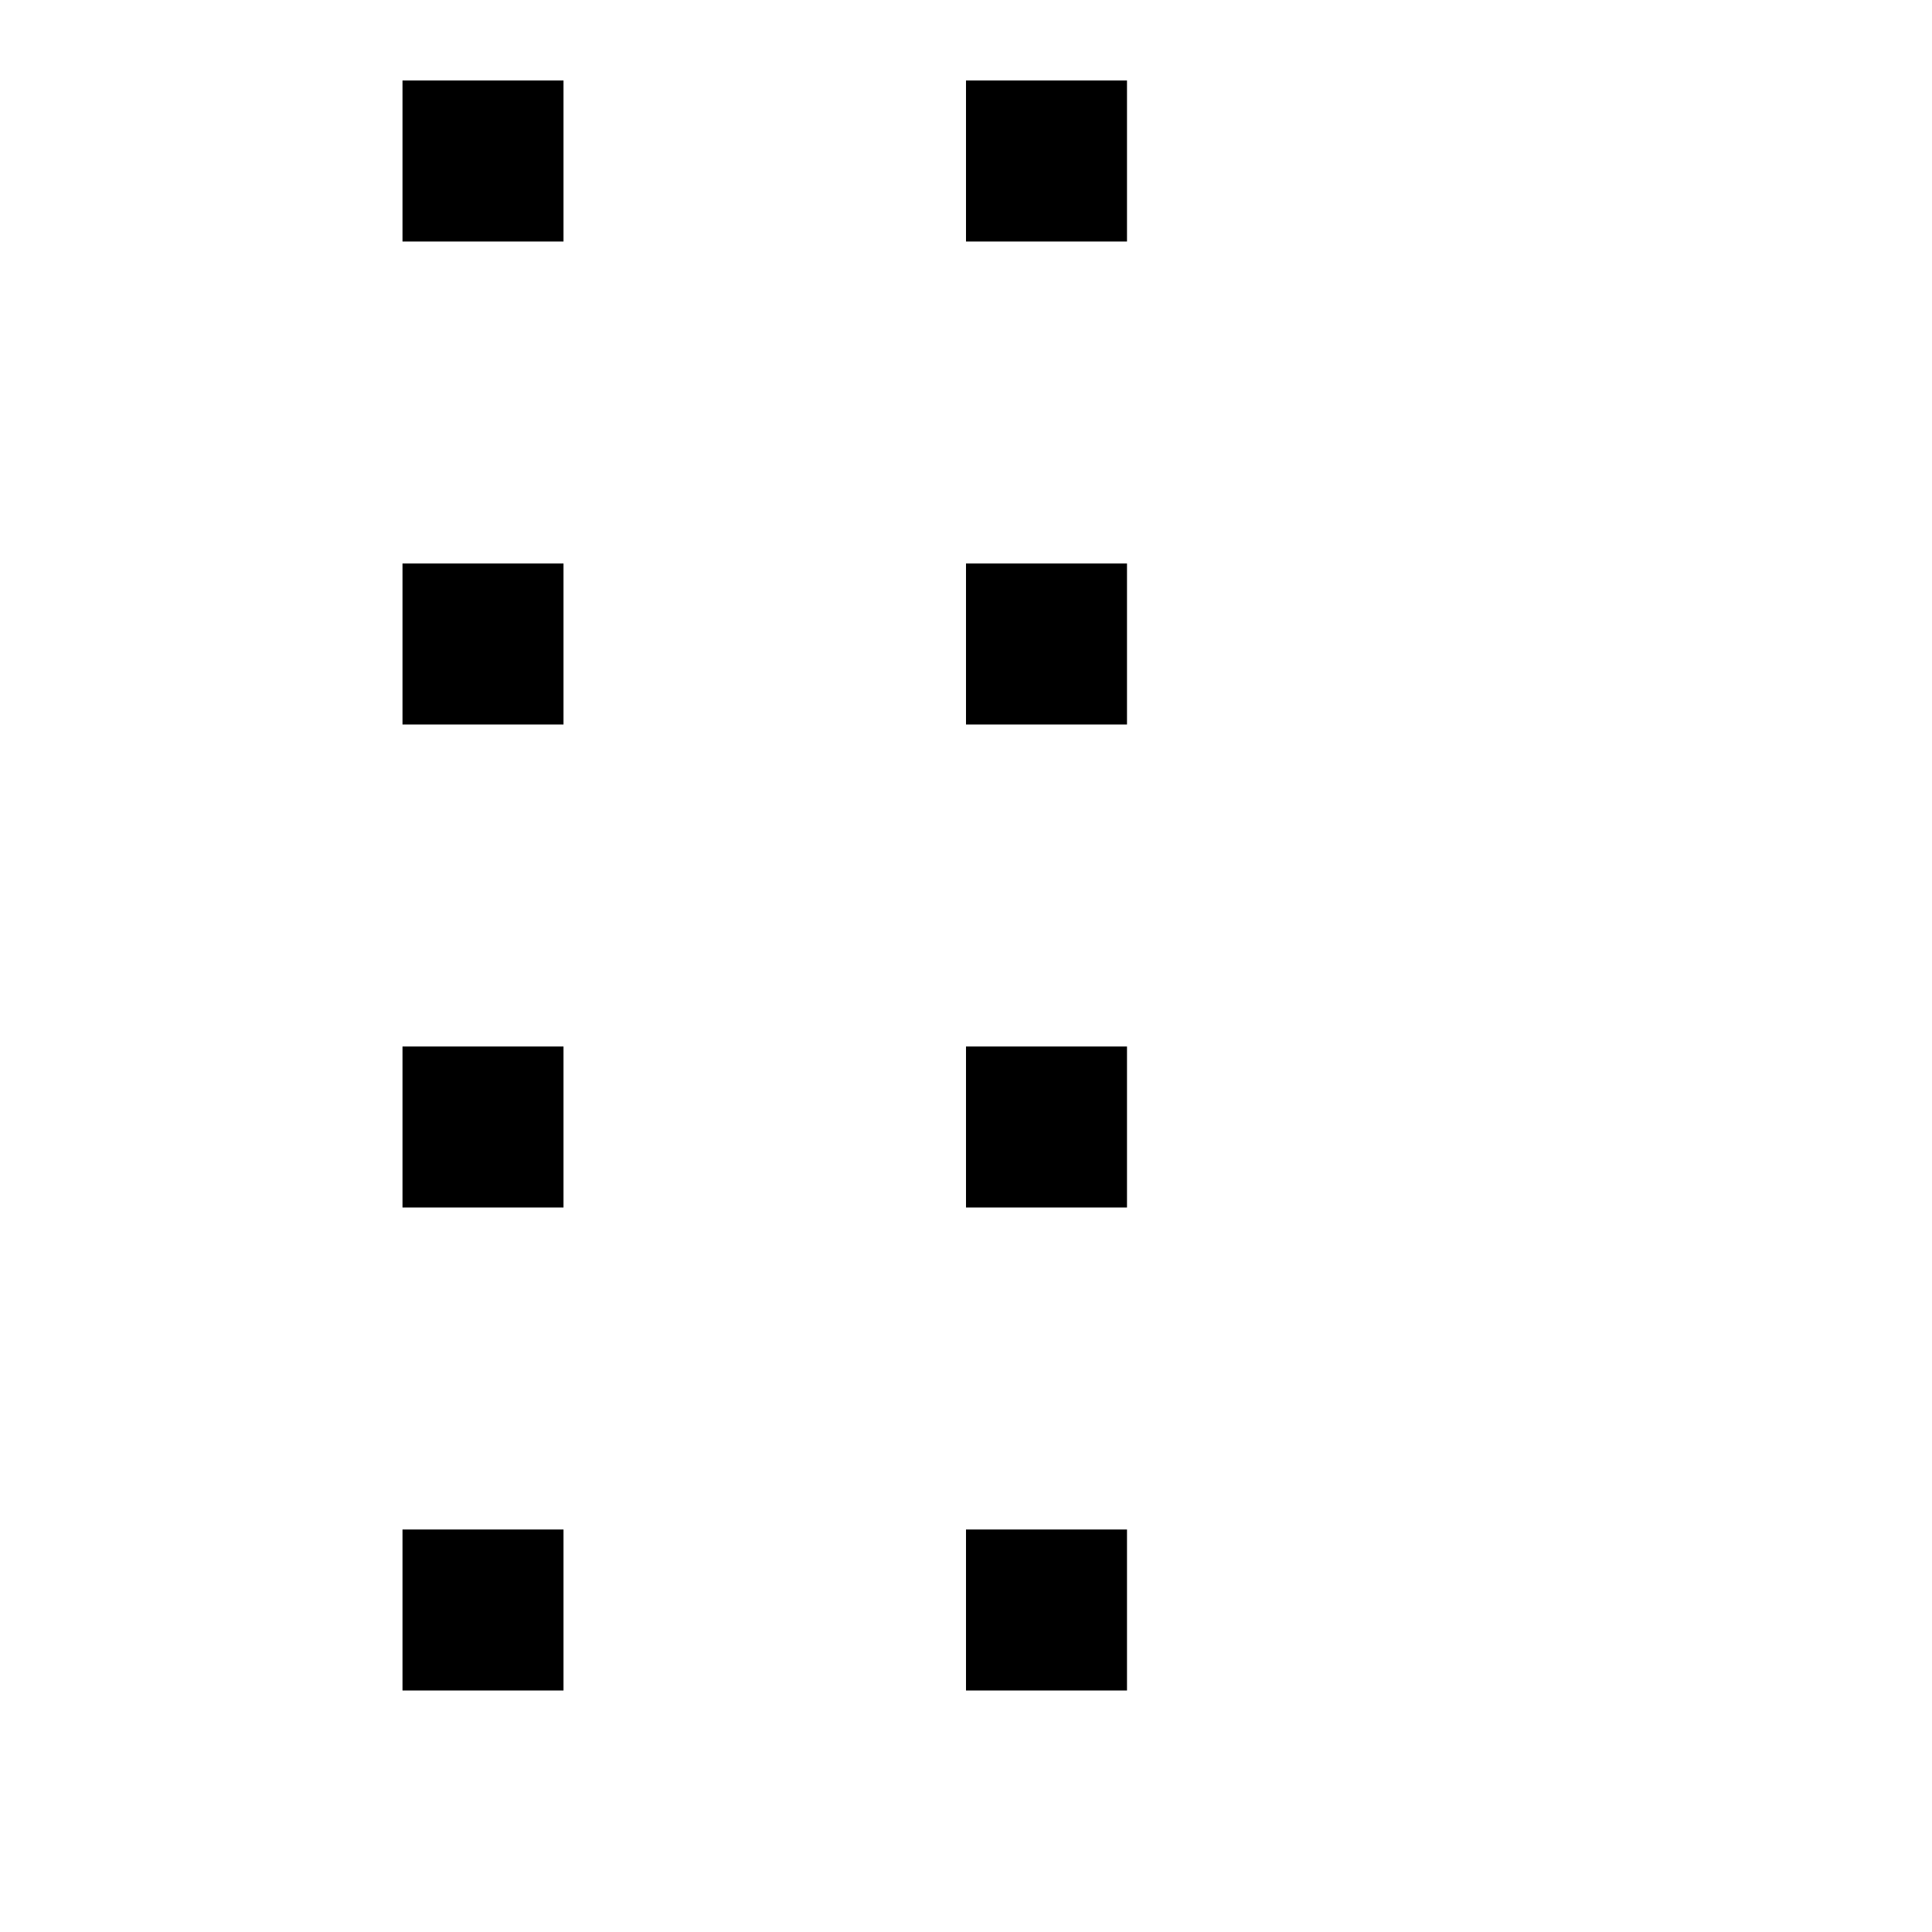
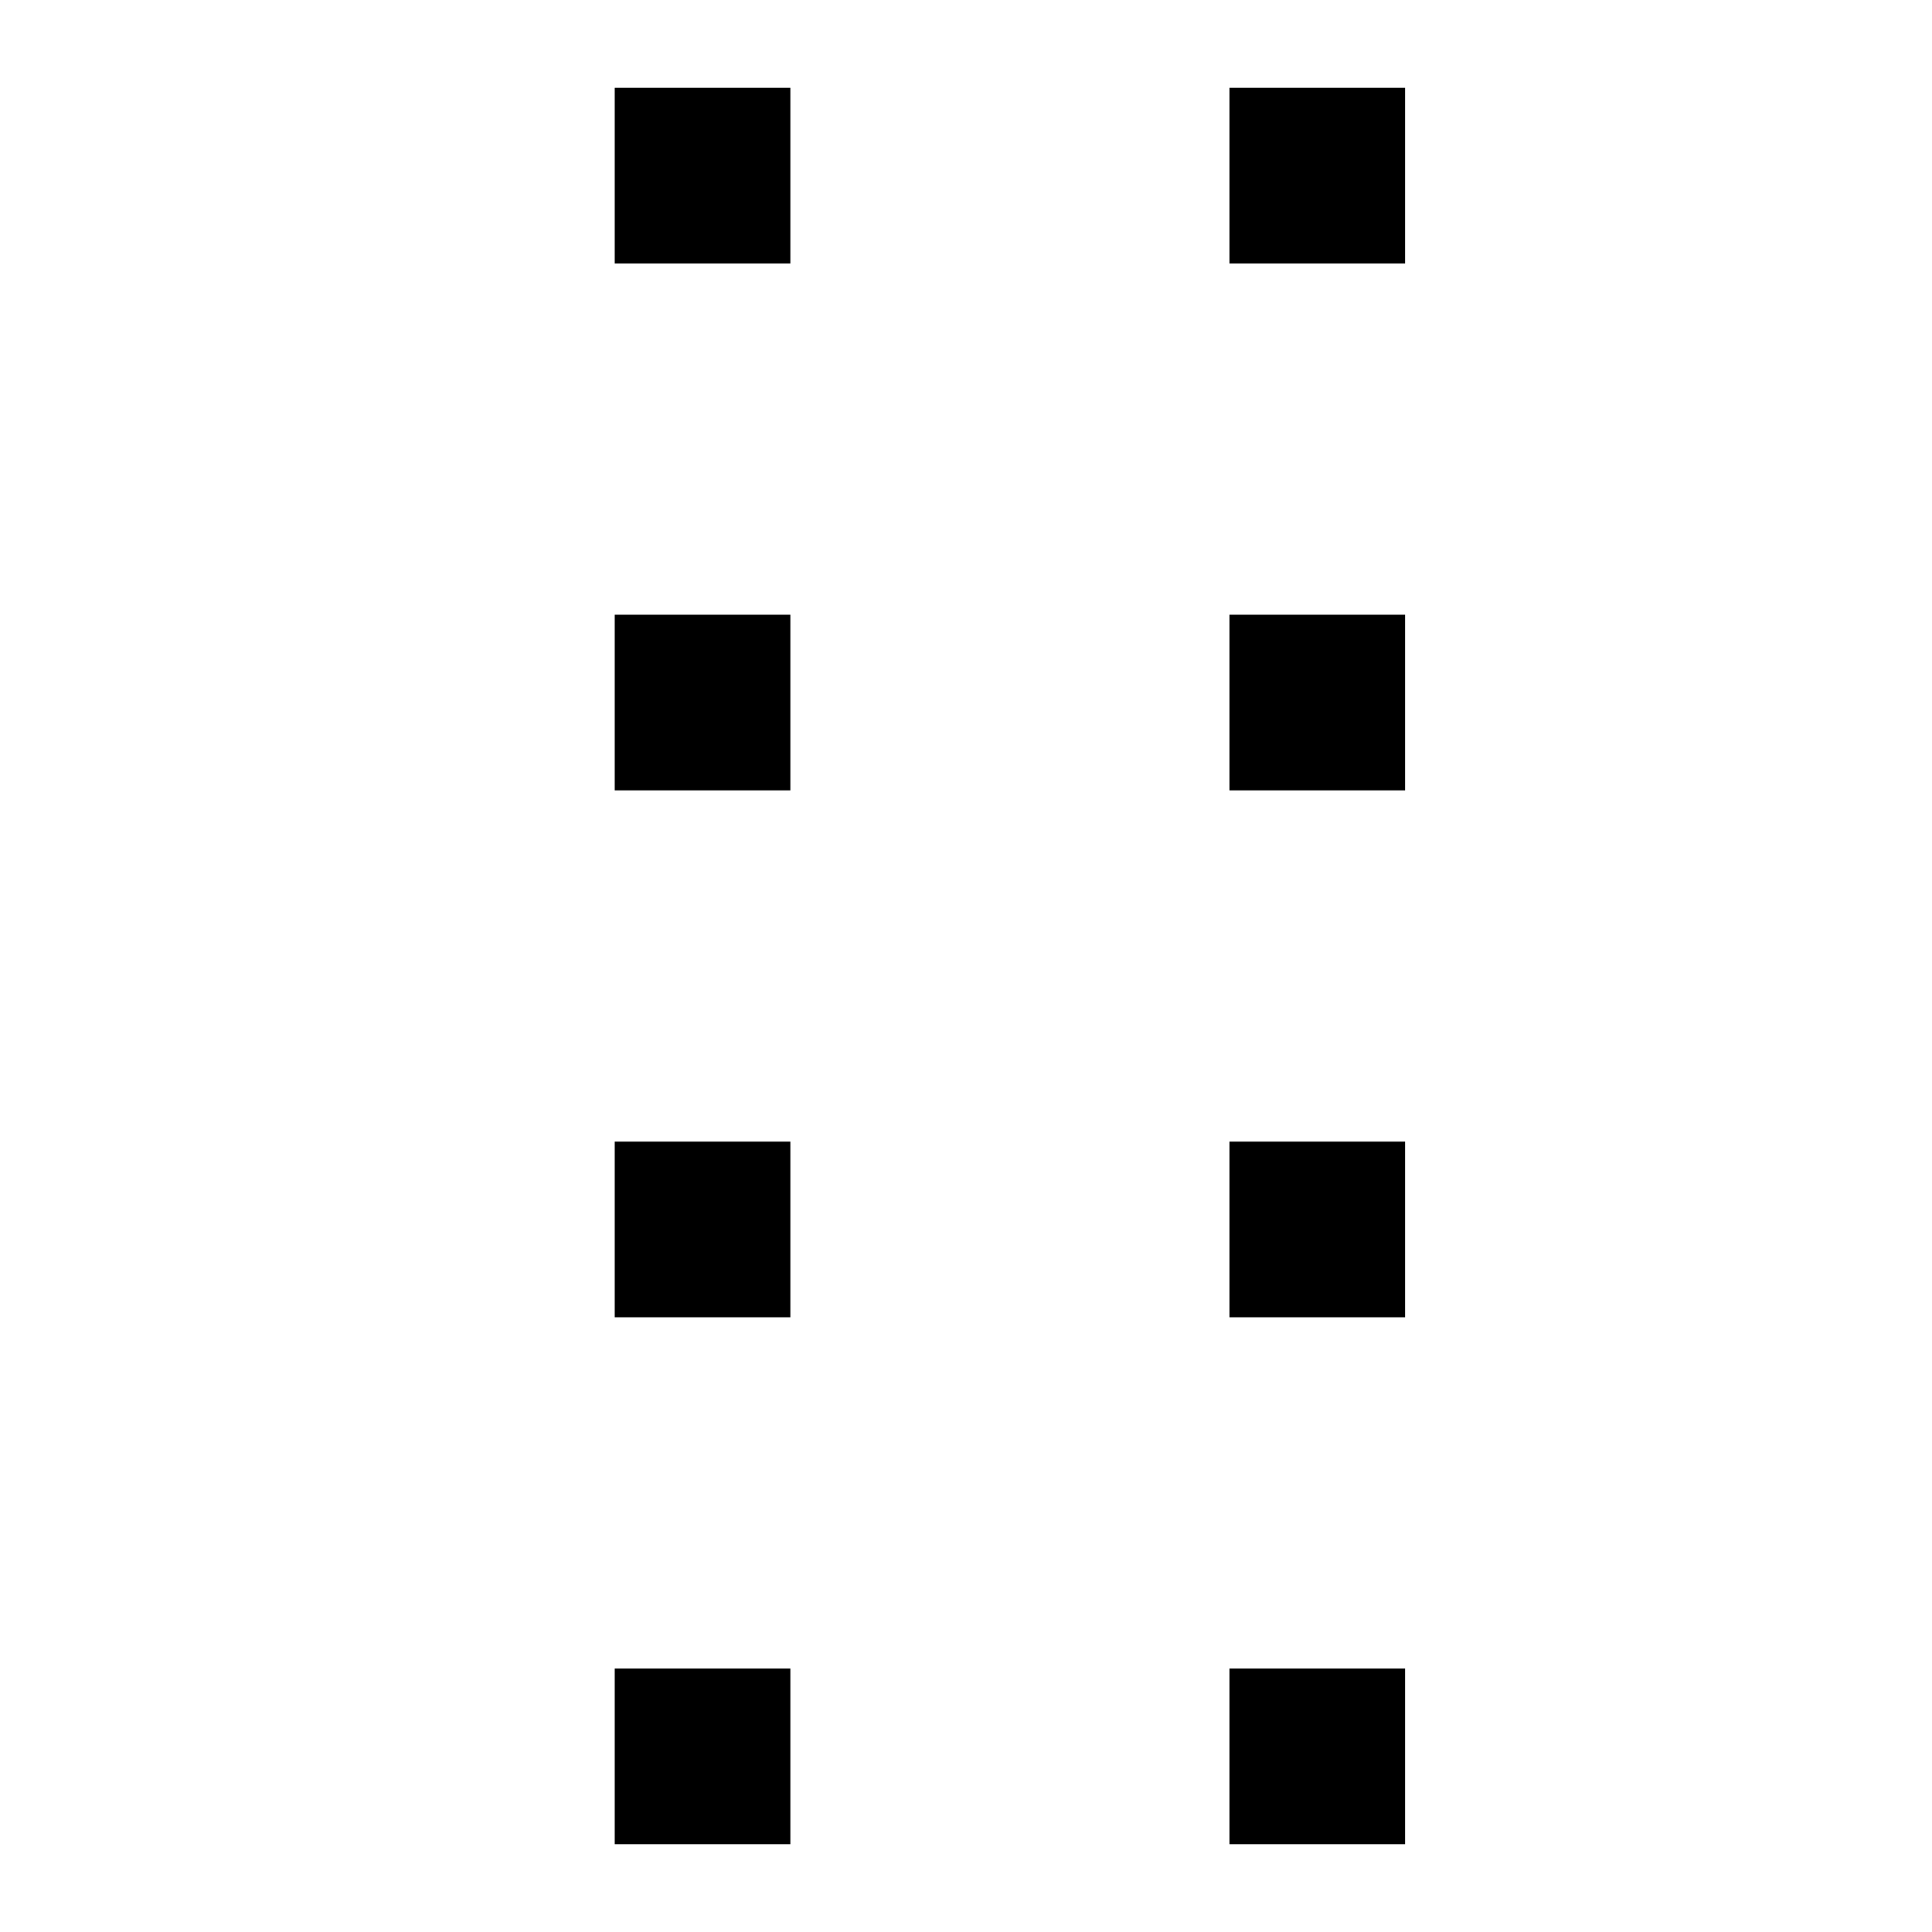
- <svg xmlns="http://www.w3.org/2000/svg" width="24" height="24" viewBox="0 0 24 24" class="feather feather-drag-handle">
+ <svg xmlns="http://www.w3.org/2000/svg" width="24" height="24" viewBox="0 0 18 22" class="feather feather-drag-handle">
  <rect x="5" y="1" width="2" height="2" />
  <rect x="12" y="1" width="2" height="2" />
  <rect x="5" y="7" width="2" height="2" />
  <rect x="12" y="7" width="2" height="2" />
  <rect x="5" y="13" width="2" height="2" />
  <rect x="12" y="13" width="2" height="2" />
  <rect x="5" y="19" width="2" height="2" />
  <rect x="12" y="19" width="2" height="2" />
</svg>
